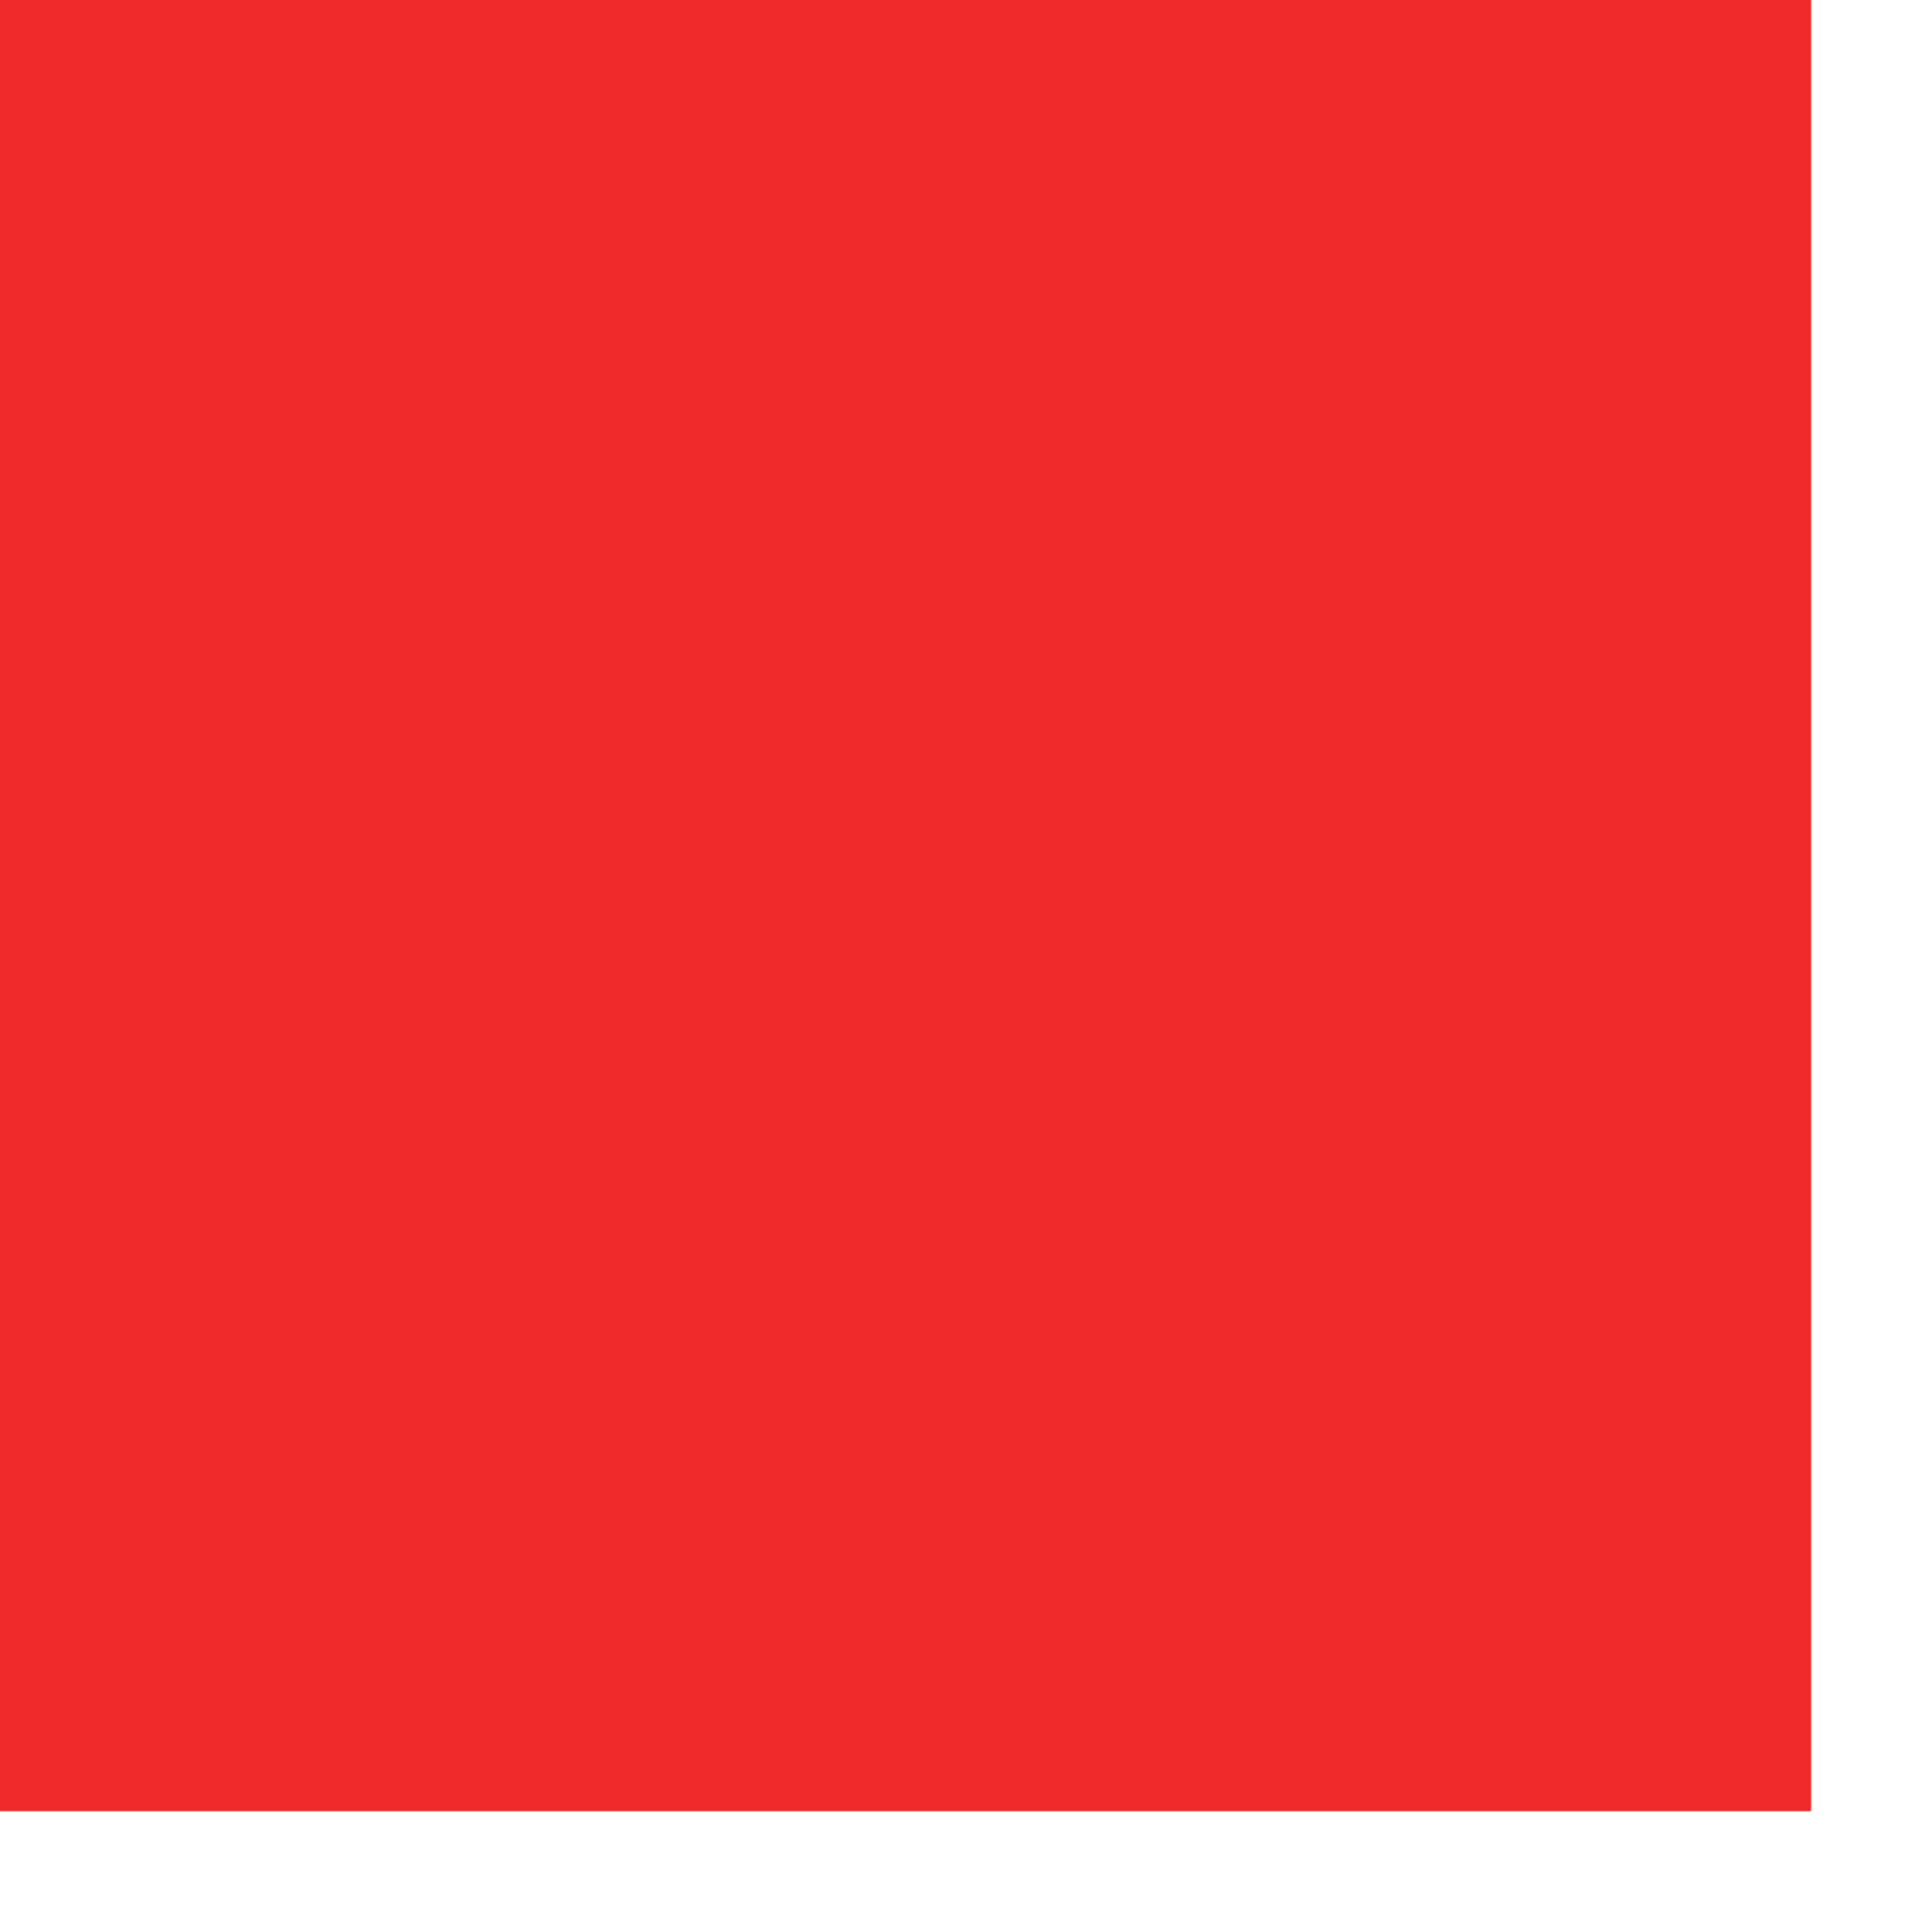
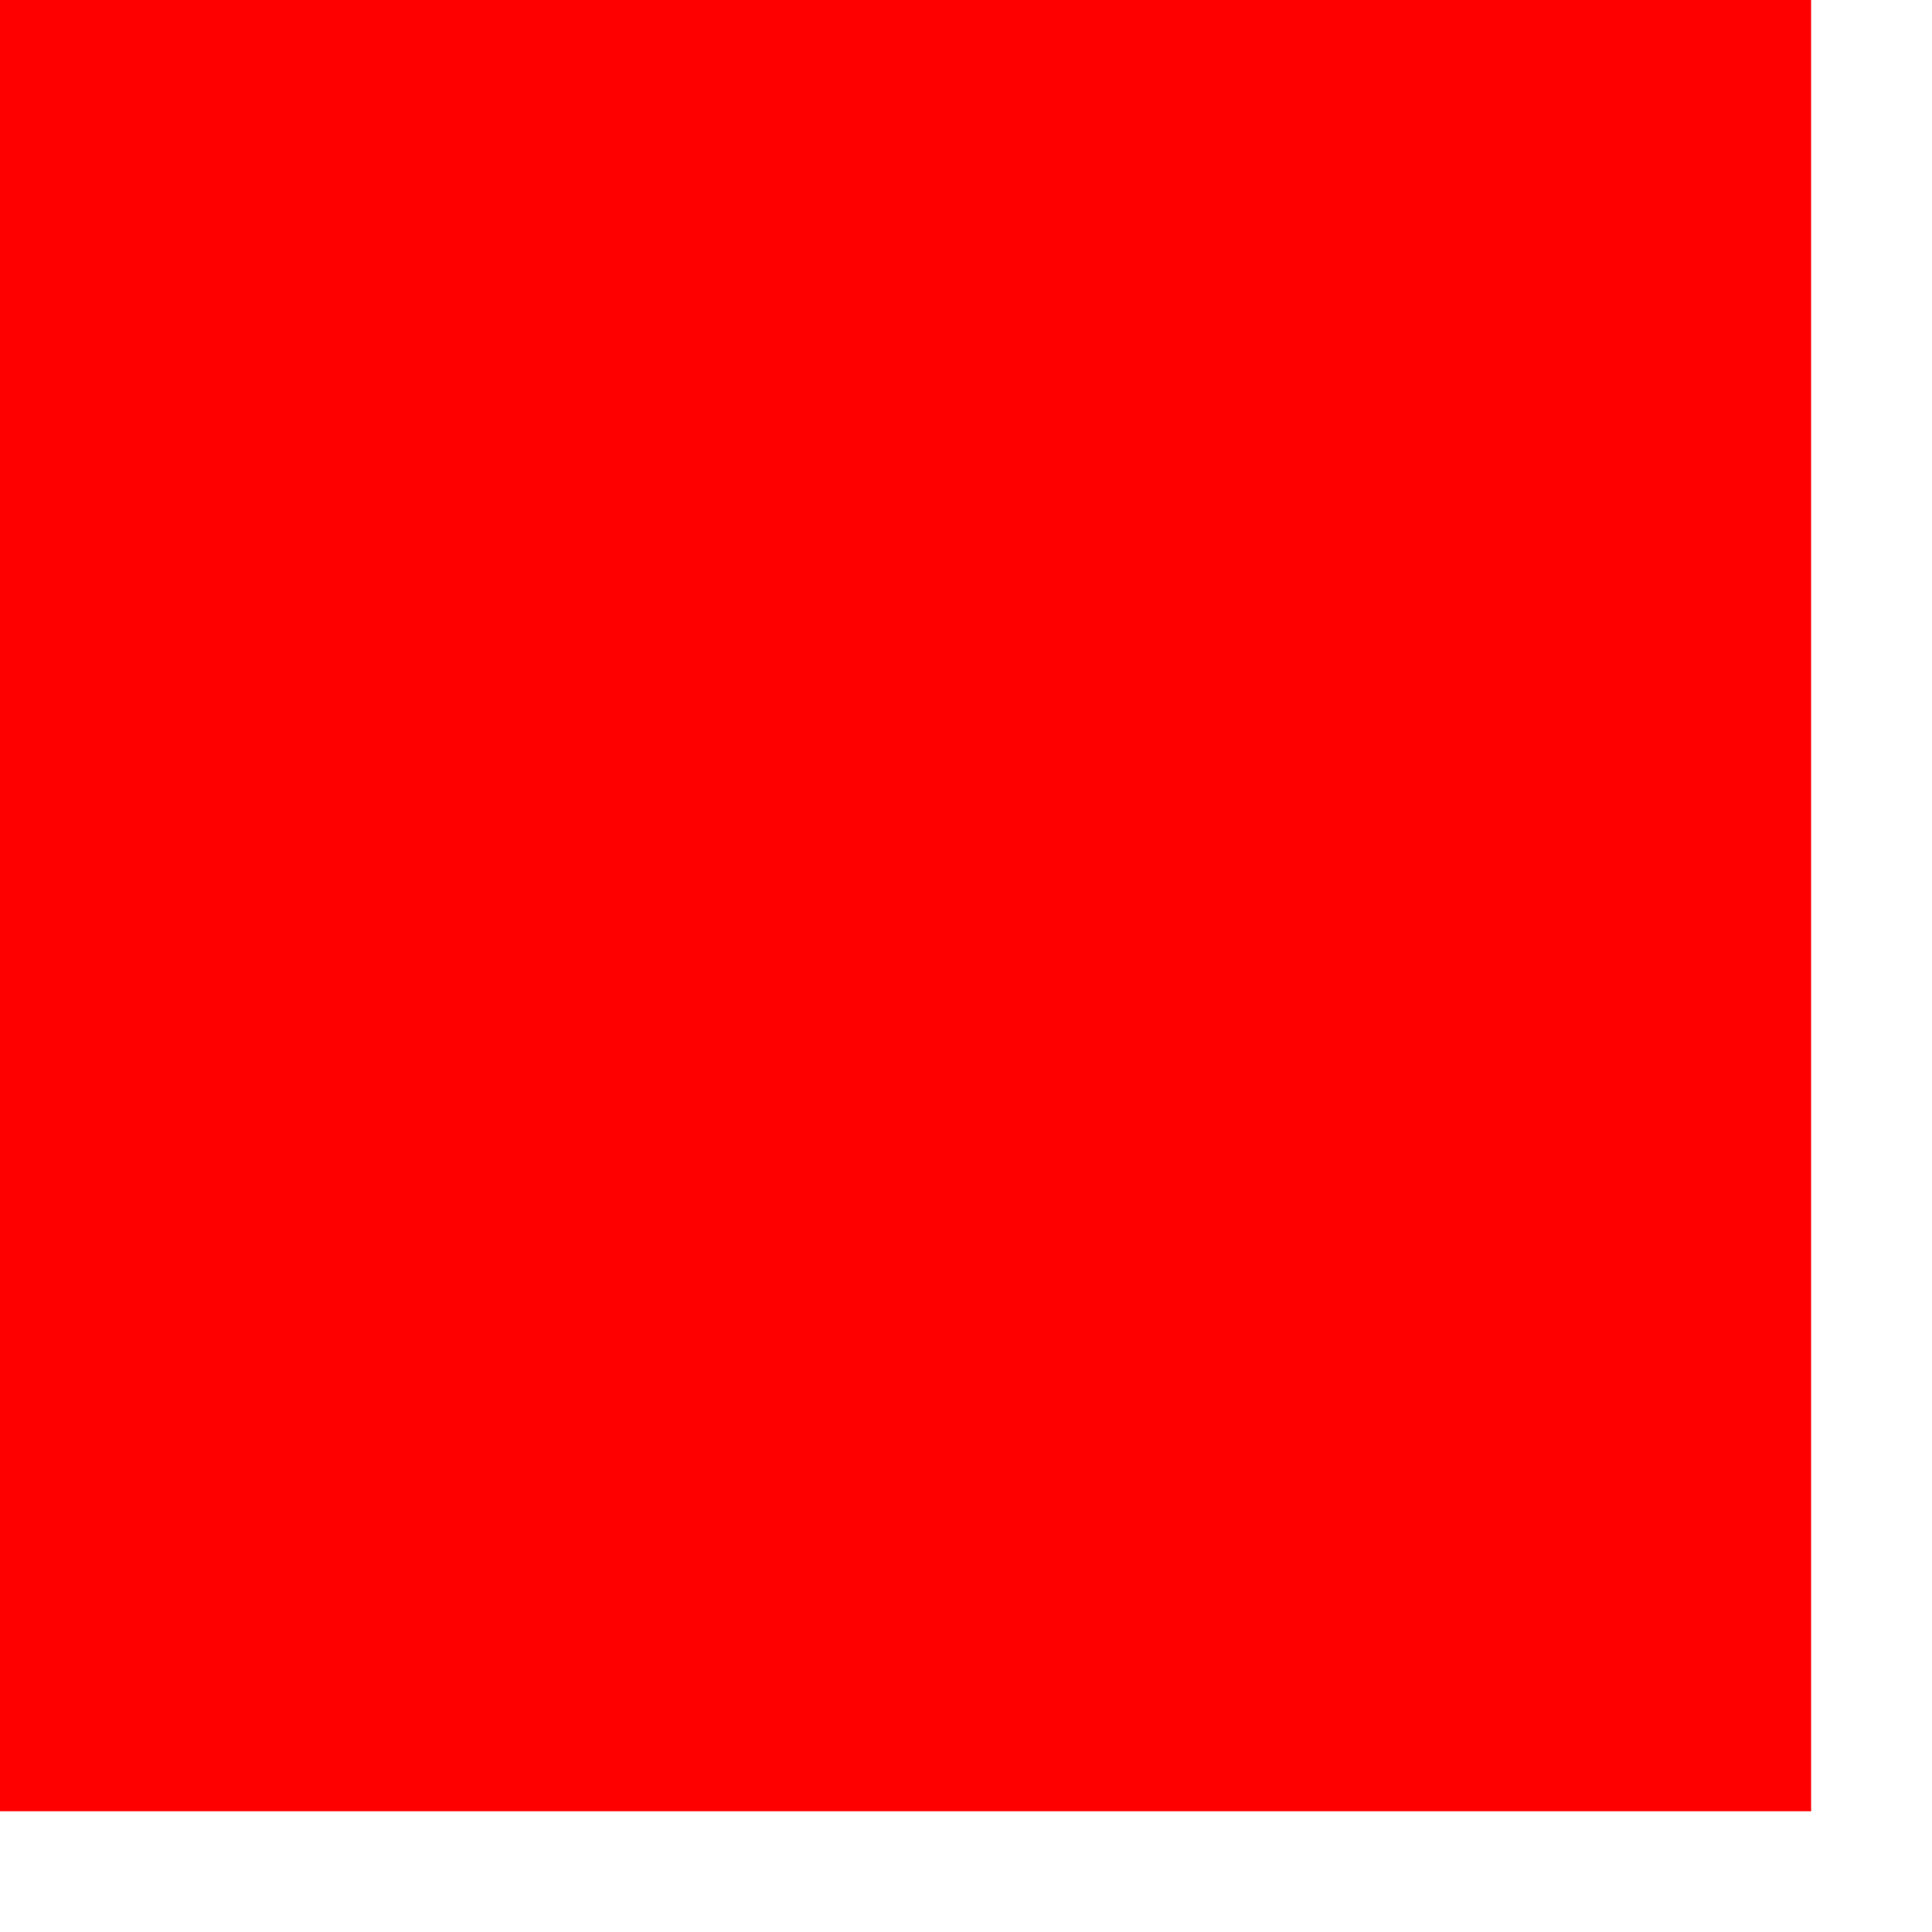
- <svg xmlns="http://www.w3.org/2000/svg" xmlns:xlink="http://www.w3.org/1999/xlink" version="1.1" height="5cm" width="5cm" id="svg1">
+ <svg xmlns="http://www.w3.org/2000/svg" xmlns:xlink="http://www.w3.org/1999/xlink" id="svg1" width="5cm" height="5cm" version="1.1">
  <defs id="defs3">
    <linearGradient id="linearGradient930">
-       <stop id="stop931" offset="0" style="stop-color:#ff5800;stop-opacity:1;" />
-       <stop id="stop932" offset="1" style="stop-color:#810000;stop-opacity:1;" />
+       <stop style="stop-color:#ff5800;stop-opacity:1;" offset="0" id="stop931" />
+       <stop style="stop-color:#810000;stop-opacity:1;" offset="1" id="stop932" />
    </linearGradient>
    <defs id="defs889" />
    <defs id="defs911" />
    <defs id="defs906" />
-     <radialGradient gradientUnits="userSpaceOnUse" gradientTransform="matrix(-2.627274e-3,0.892959,-0.883957,-2.600699e-3,-70.1924,-7.876027)" fy="70.632" fx="83.011" r="120.45" cy="70.632" cx="83.011" id="radialGradient933" xlink:href="#linearGradient930" />
-     <linearGradient y2="0.5" x2="1" y1="0.5" x1="0" id="linearGradient934" xlink:href="#linearGradient930" />
+     <radialGradient xlink:href="#linearGradient930" id="radialGradient933" cx="83.011" cy="70.632" r="120.45" fx="83.011" fy="70.632" gradientTransform="matrix(-2.627274e-3,0.892959,-0.883957,-2.600699e-3,-70.1924,-7.876027)" gradientUnits="userSpaceOnUse" />
+     <linearGradient xlink:href="#linearGradient930" id="linearGradient934" x1="0" y1="0.5" x2="1" y2="0.5" />
  </defs>
-   <rect y="0" x="0" height="177.165" width="177.151" id="rect5770" style="fill:#ef2929;fill-opacity:1" />
+   <rect style="fill:#ff0000;fill-opacity:1" id="rect5770" width="177.151" height="177.165" x="0" y="0" />
</svg>
